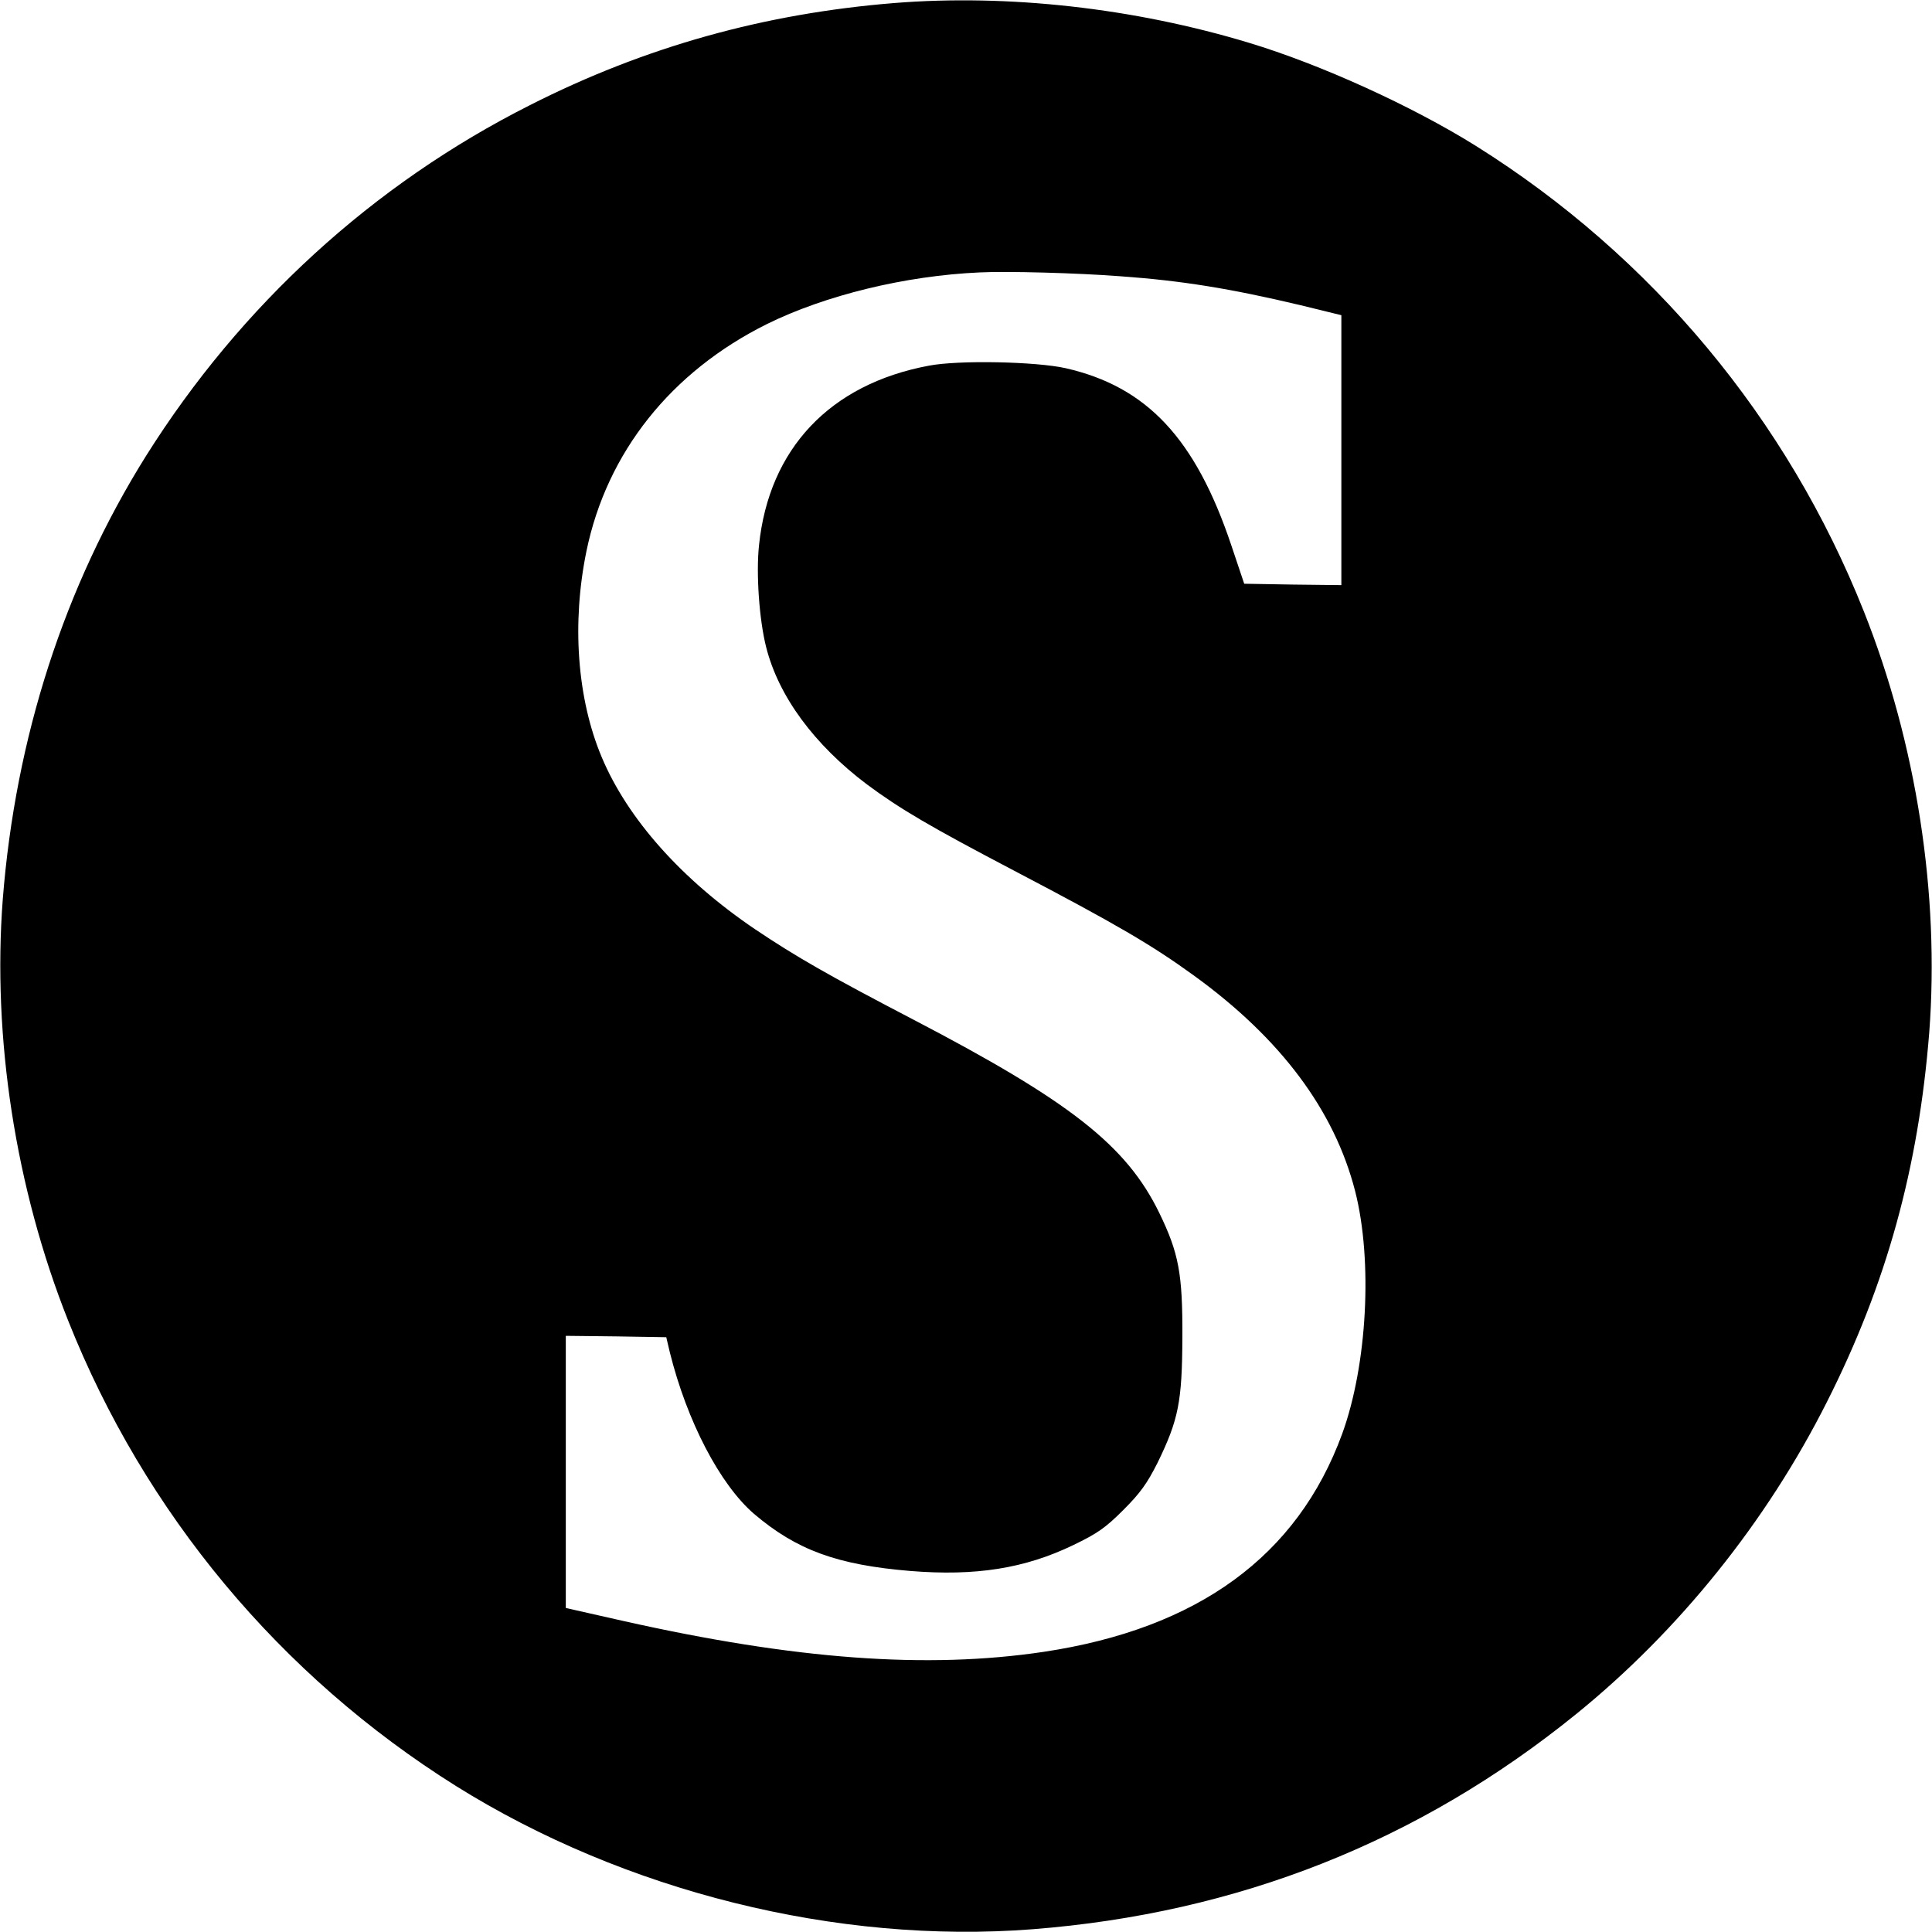
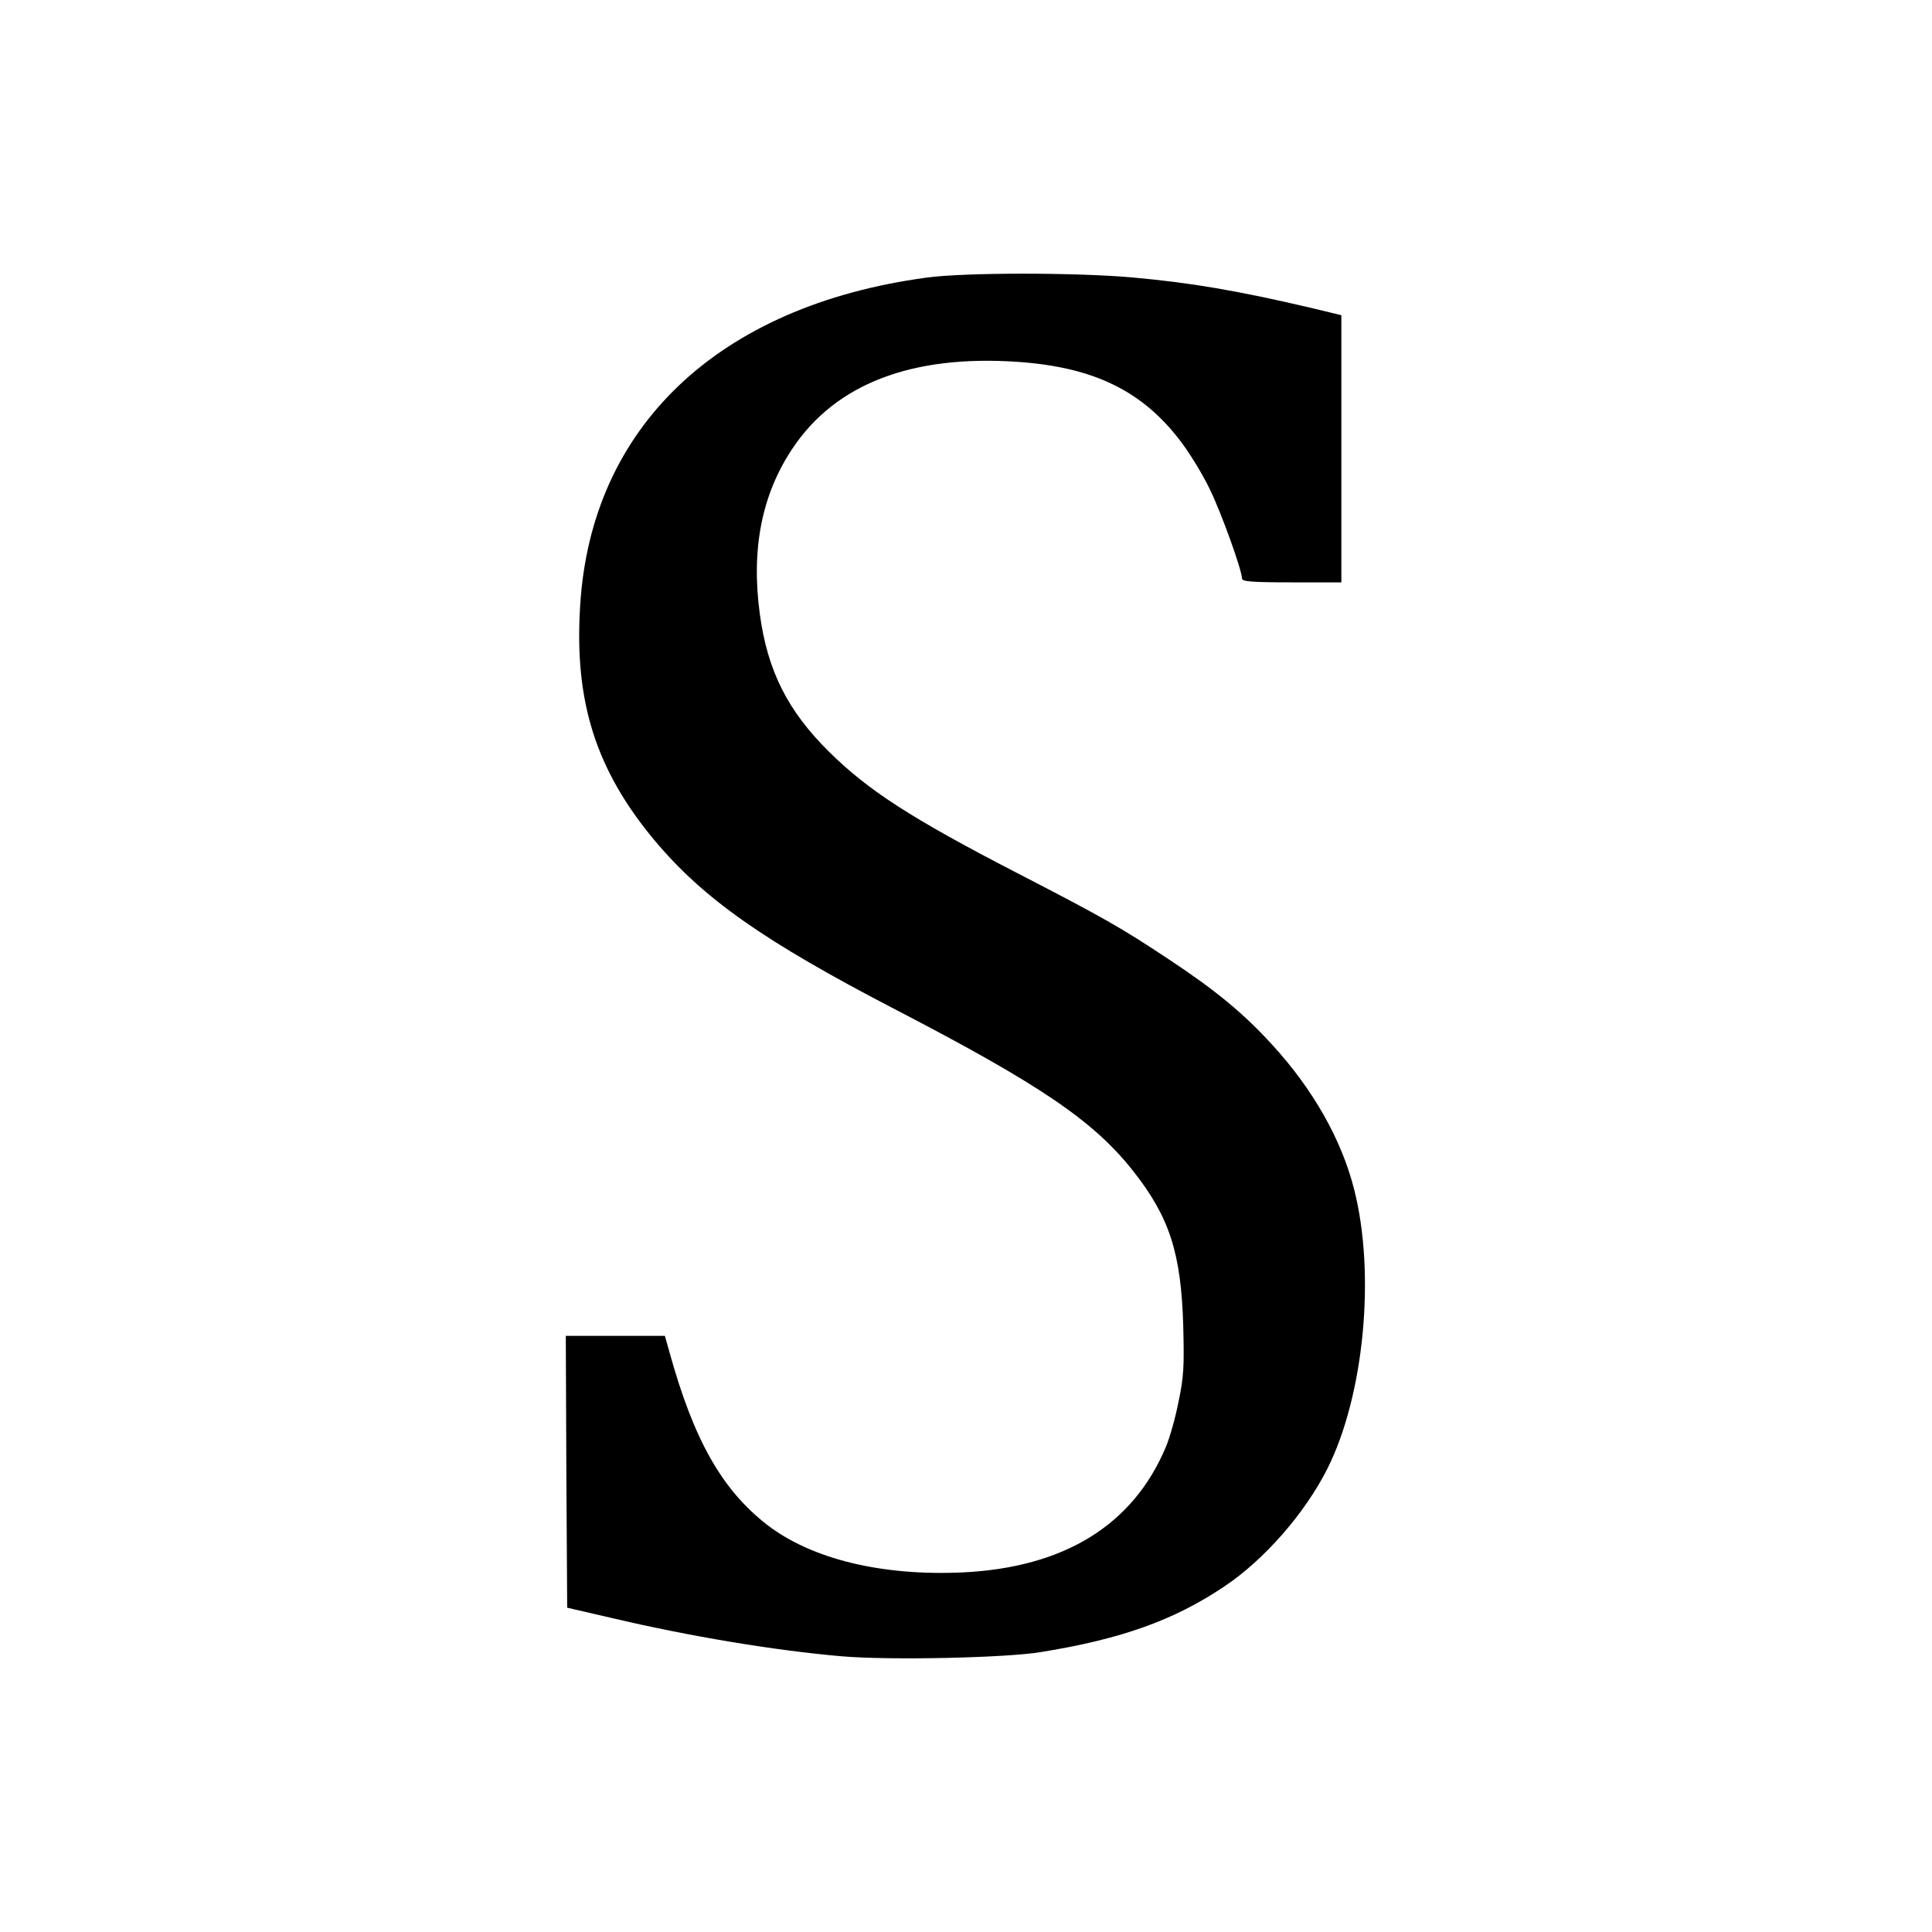
<svg xmlns="http://www.w3.org/2000/svg" version="1.0" width="700pt" height="700pt" viewBox="0 0 700 700" preserveAspectRatio="xMidYMid meet">
  <g transform="translate(0,700) scale(0.1,-0.1)" fill="#000000" stroke="none">
-     <path d="M3240 6989 c-470 -38 -902 -158 -1320 -370 -569 -287 -1048 -725 -1391 -1271 -296 -473 -473 -1021 -519 -1607 -38 -500 46 -1046 237 -1526 277 -697 767 -1286 1405 -1686 611 -382 1381 -574 2089 -519 744 58 1400 318 1969 779 373 302 691 698 909 1131 216 427 332 848 371 1339 38 500 -46 1046 -237 1526 -277 697 -767 1286 -1405 1686 -232 145 -564 296 -823 374 -416 126 -873 177 -1285 144z m820 -990 c222 -16 396 -44 653 -105 l147 -36 0 -489 0 -489 -176 2 -176 3 -47 140 c-130 387 -306 574 -600 641 -107 24 -388 30 -496 9 -358 -67 -579 -301 -615 -651 -11 -103 1 -271 26 -369 45 -178 174 -353 365 -497 120 -89 227 -152 534 -313 374 -196 498 -269 650 -379 315 -228 510 -489 585 -782 64 -251 44 -629 -47 -879 -162 -443 -523 -706 -1082 -790 -423 -63 -899 -28 -1523 112 l-208 47 0 493 0 493 182 -2 182 -3 13 -55 c62 -249 181 -478 305 -585 154 -131 301 -185 567 -207 236 -19 414 9 590 94 87 42 116 62 181 127 62 62 86 96 124 171 76 156 89 221 90 455 1 230 -13 305 -84 451 -119 244 -323 404 -895 702 -303 158 -420 225 -569 325 -266 180 -462 400 -556 624 -89 212 -109 485 -55 747 74 357 306 649 654 822 211 104 500 175 771 187 96 5 355 -2 510 -14z" />
+     <path d="M3356 5994 c-753 -102 -1215 -540 -1254 -1189 -22 -347 57 -594 268 -848 178 -213 397 -367 875 -615 524 -272 717 -403 860 -584 132 -167 174 -297 182 -558 4 -153 2 -188 -17 -279 -11 -57 -32 -131 -46 -164 -119 -283 -368 -436 -734 -454 -294 -14 -548 48 -709 171 -165 128 -267 307 -356 629 l-16 57 -180 0 -179 0 2 -492 3 -493 160 -37 c284 -67 592 -118 834 -139 173 -15 592 -6 721 15 292 47 483 115 666 238 144 96 292 265 373 426 133 264 176 705 97 1014 -46 180 -148 360 -295 521 -105 115 -205 198 -376 311 -173 115 -240 153 -552 314 -383 198 -537 298 -678 437 -151 149 -224 294 -252 500 -32 236 7 434 119 601 156 233 431 339 814 313 278 -19 455 -106 594 -291 33 -44 80 -121 104 -172 42 -86 116 -293 116 -322 0 -11 35 -14 180 -14 l180 0 0 484 0 484 -112 27 c-269 63 -436 91 -648 110 -205 18 -608 18 -744 -1z" />
  </g>
</svg>
